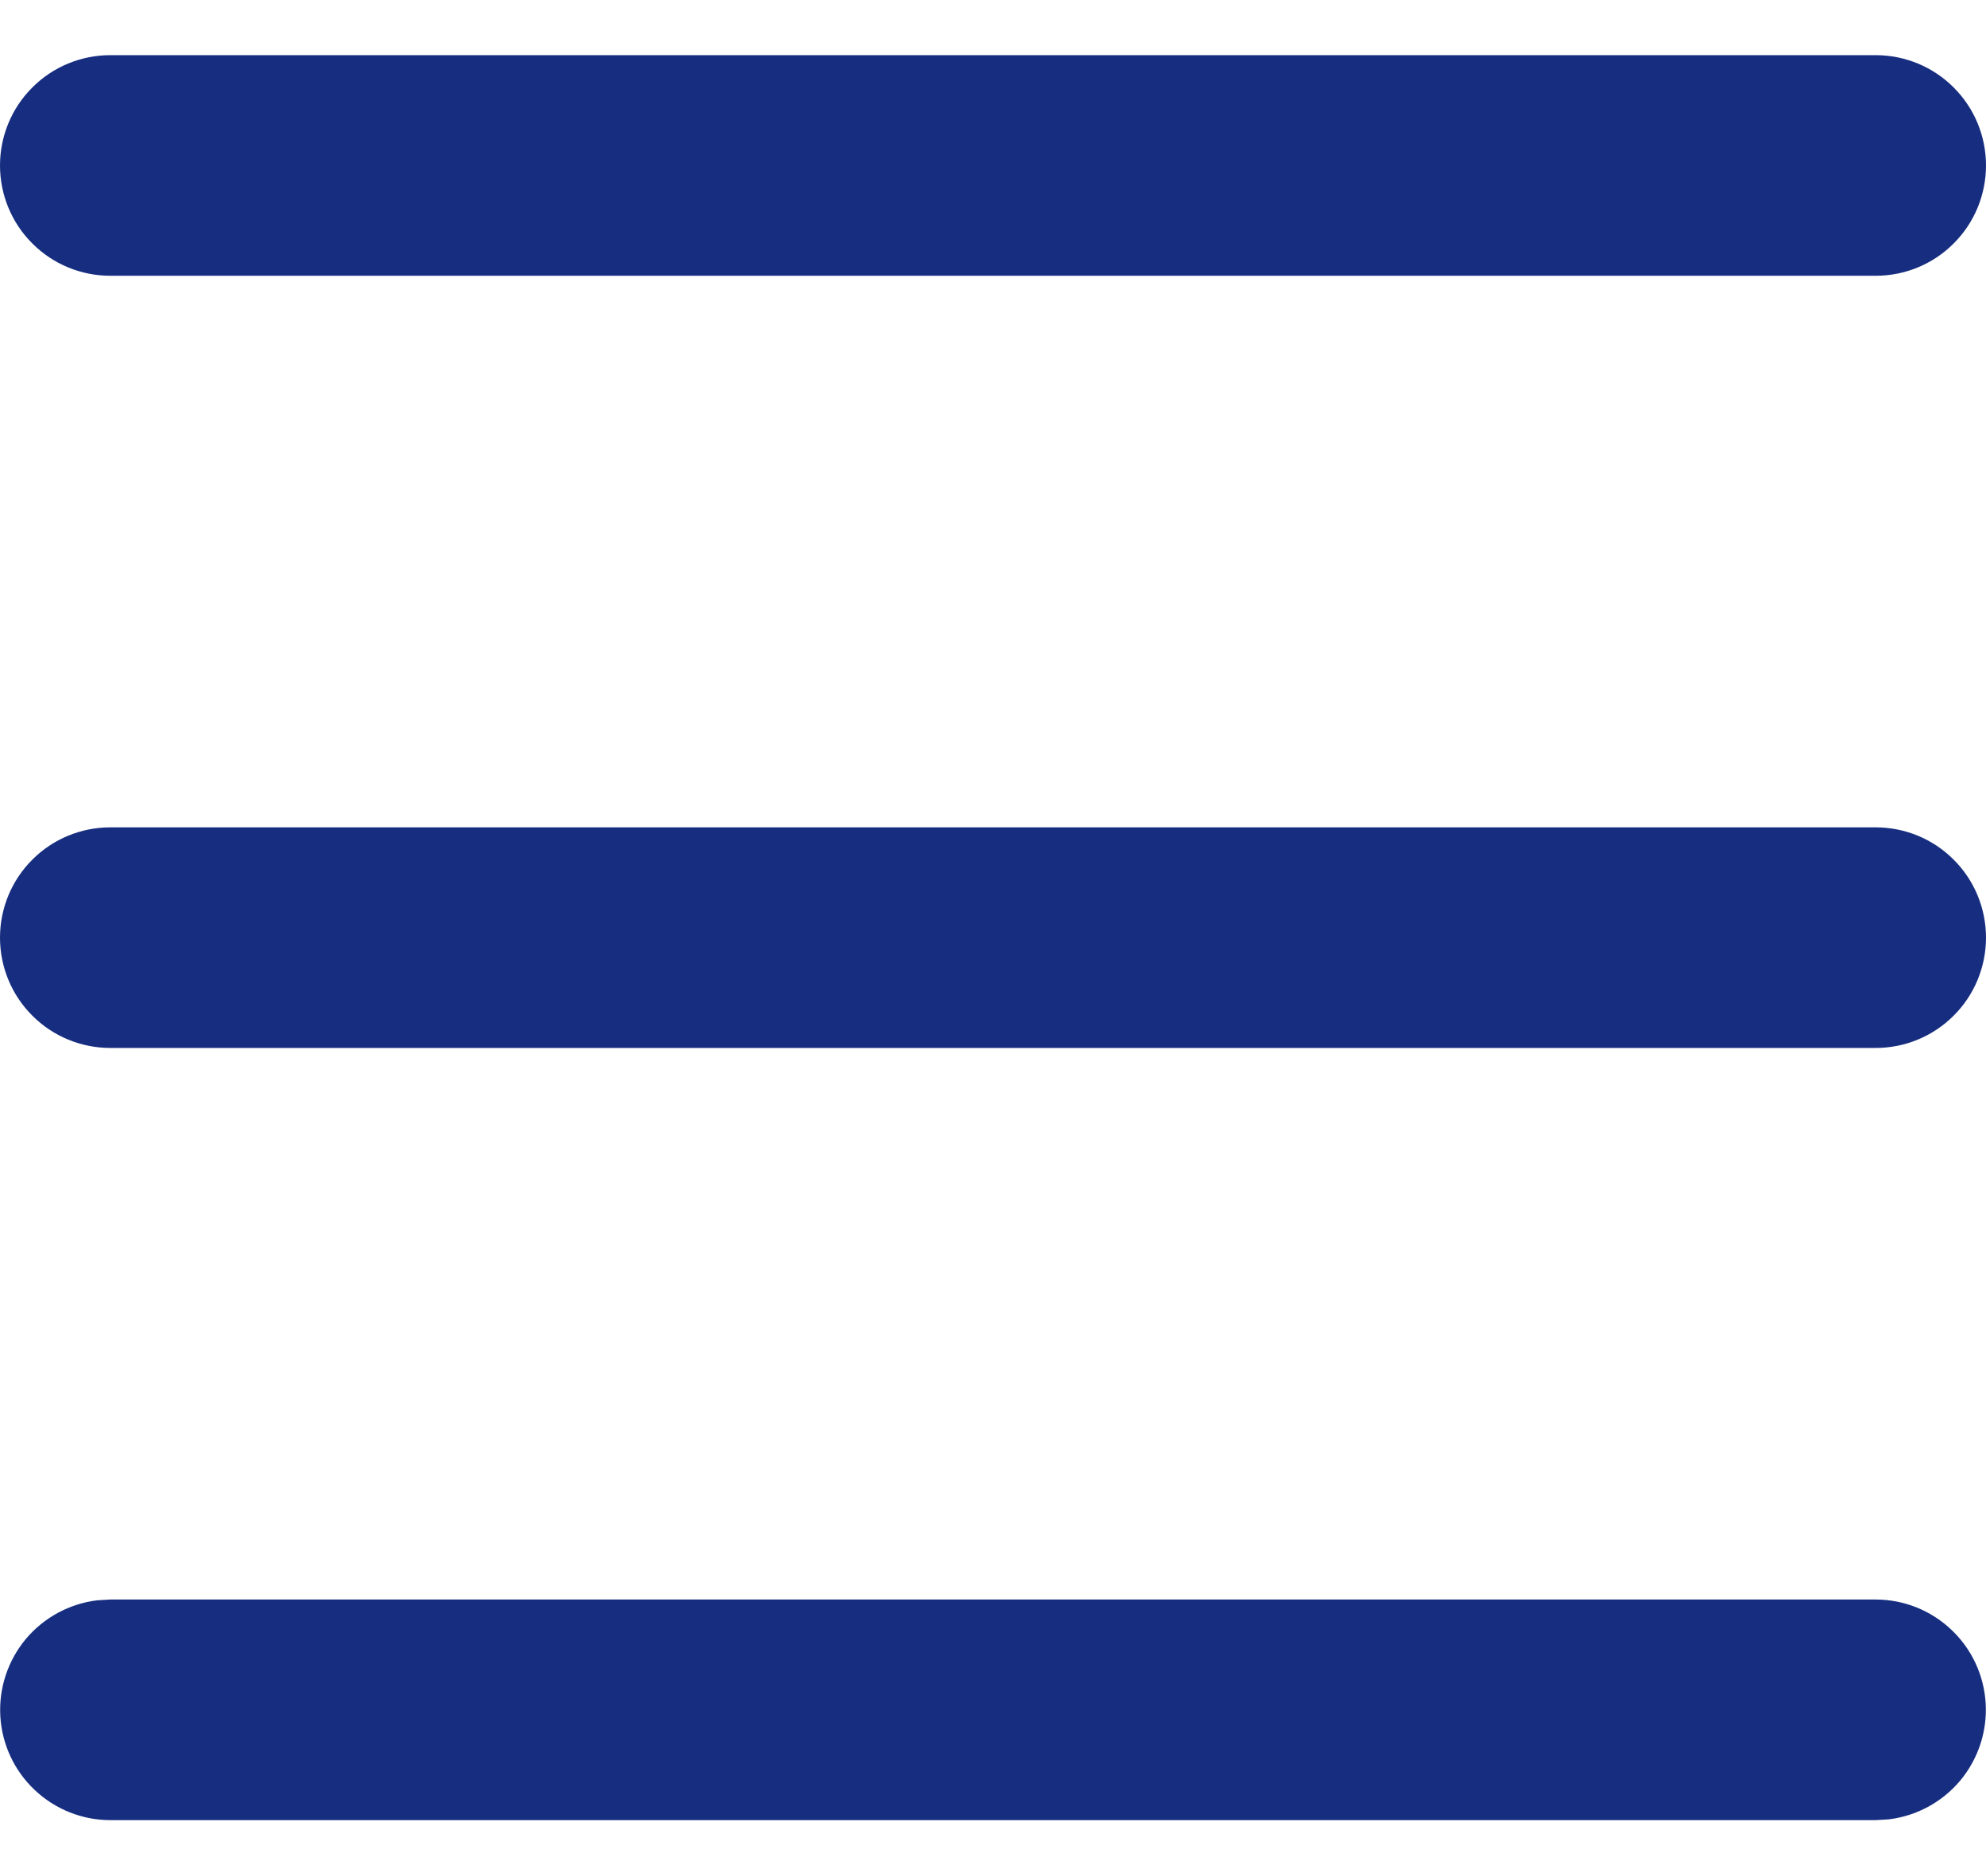
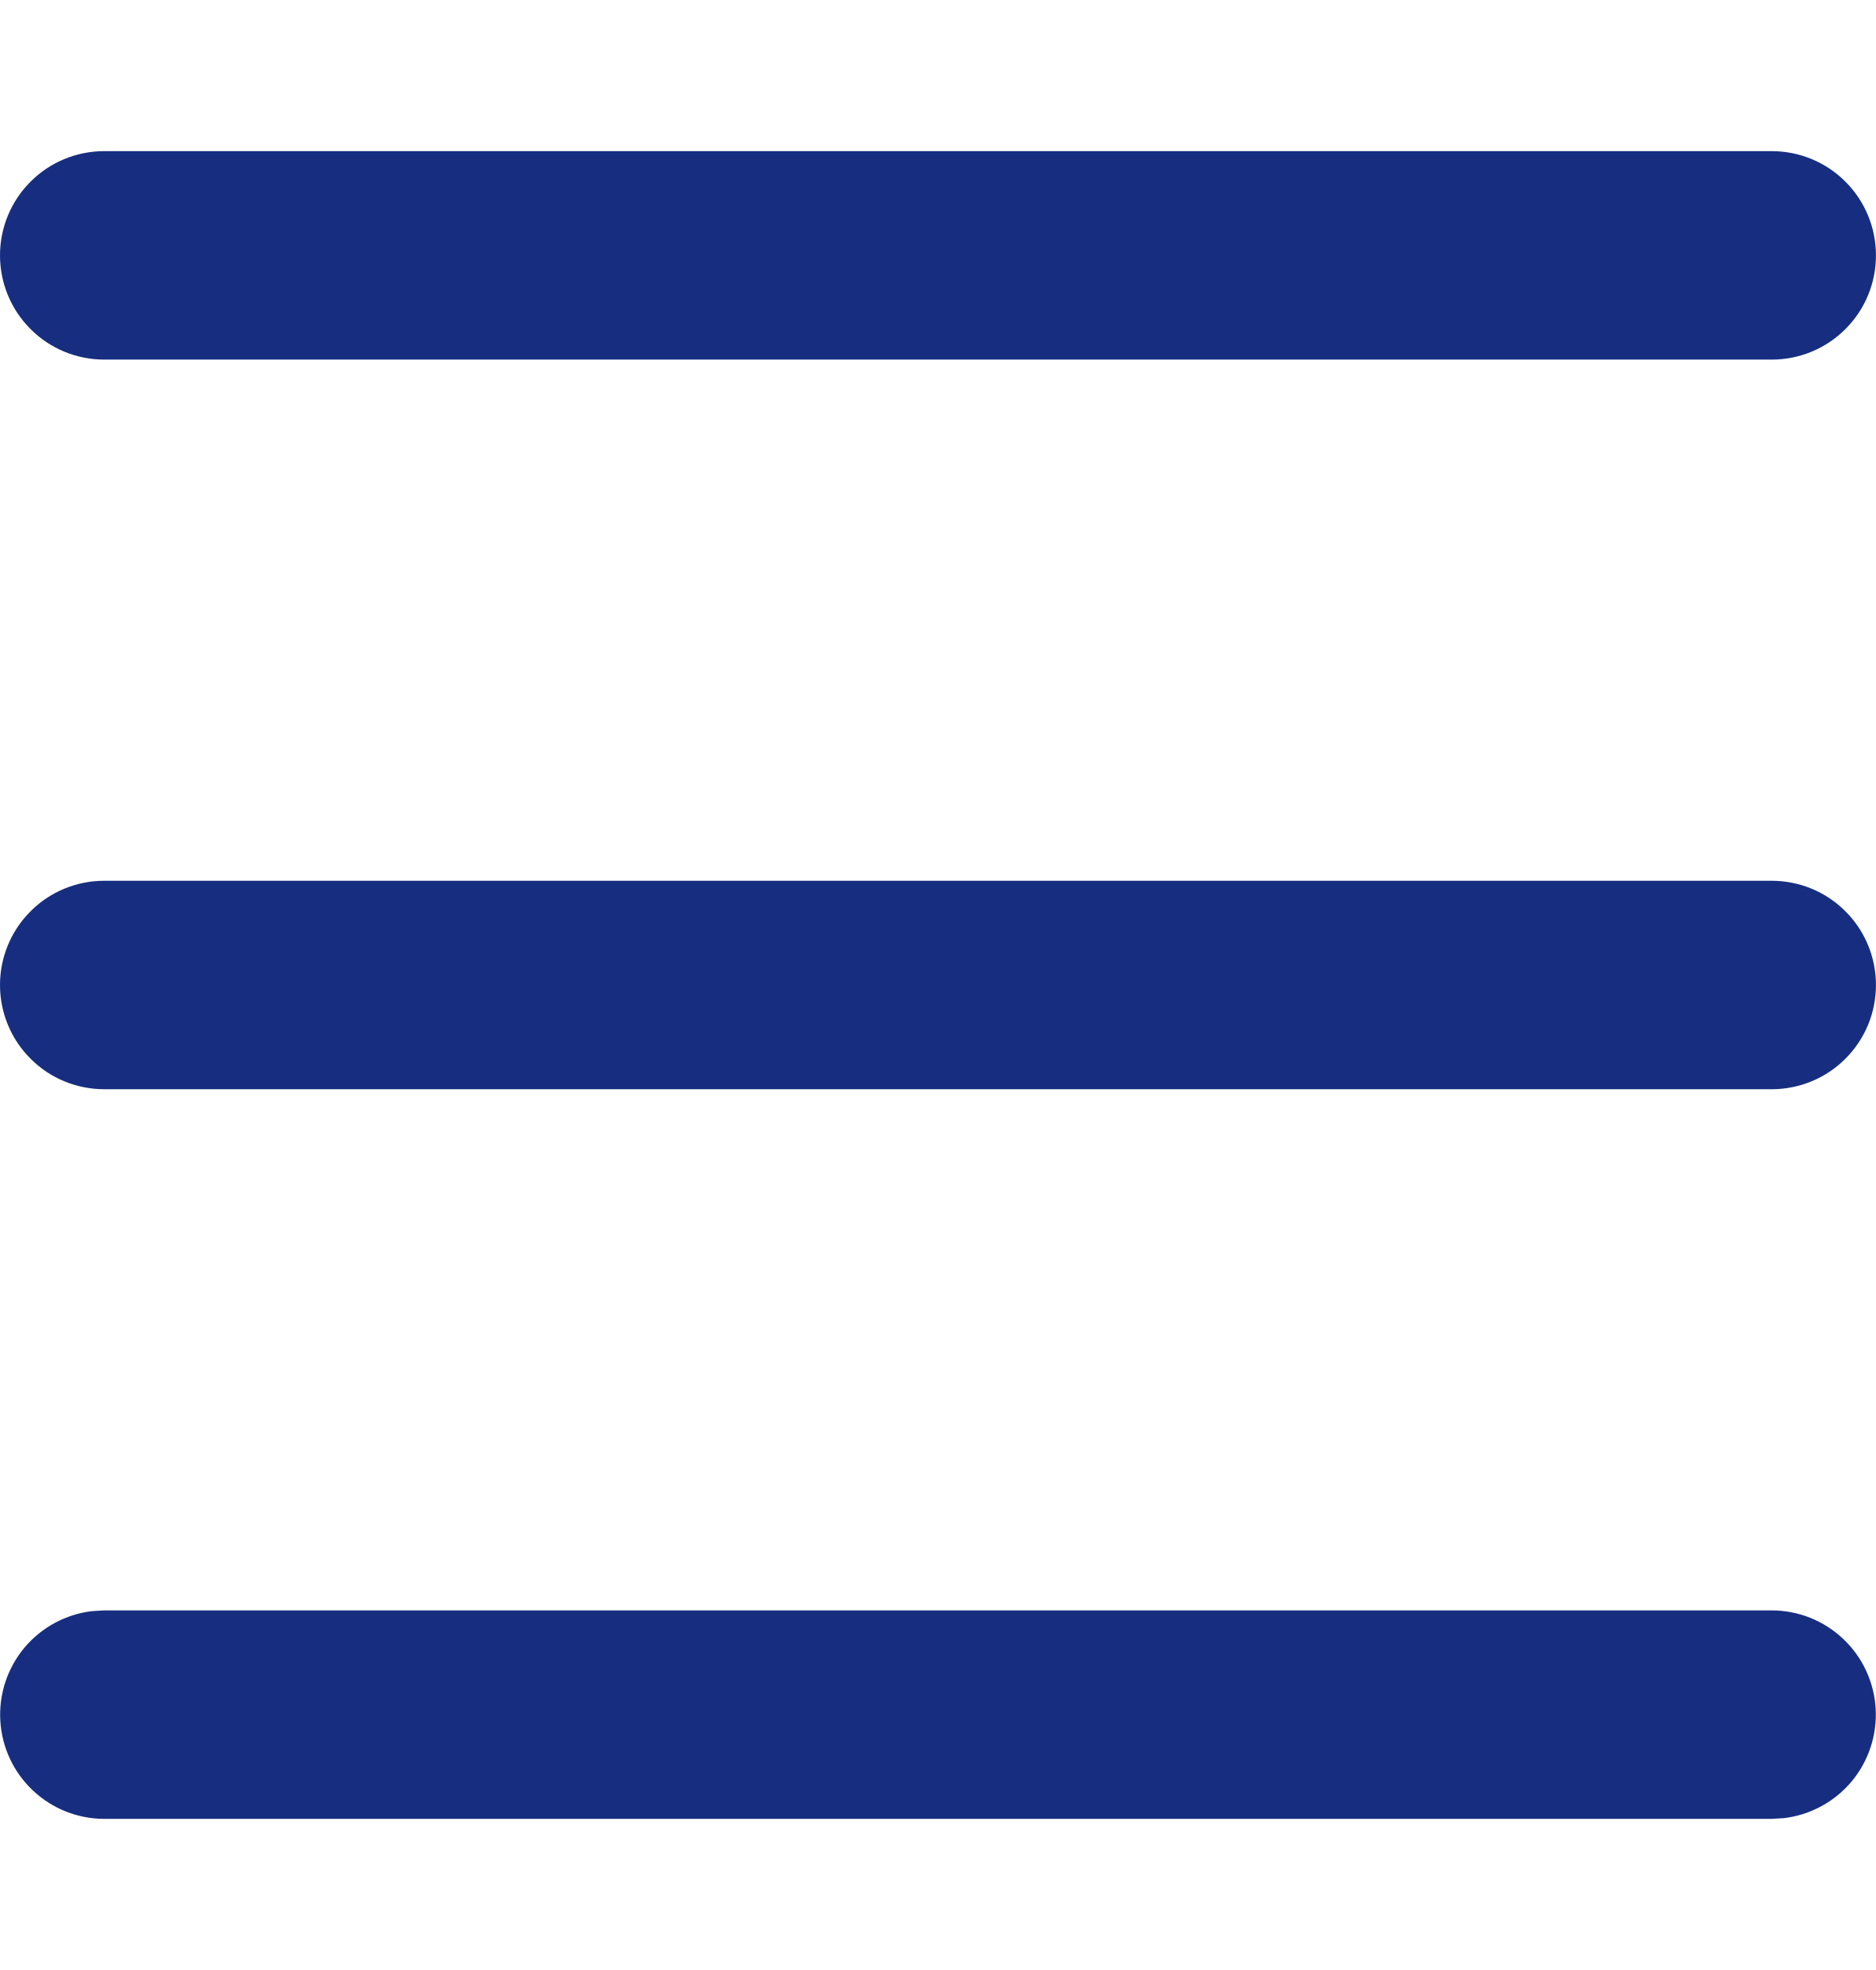
- <svg xmlns="http://www.w3.org/2000/svg" width="18" height="17" viewBox="0 0 18 17" fill="none">
+ <svg xmlns="http://www.w3.org/2000/svg" width="20" height="21" viewBox="0 0 18 17" fill="none">
  <path d="M17 14.5C17.255 14.5 17.5 14.598 17.685 14.773C17.871 14.948 17.982 15.187 17.997 15.441C18.012 15.696 17.929 15.946 17.766 16.142C17.602 16.337 17.37 16.463 17.117 16.493L17 16.5H1C0.745 16.5 0.5 16.402 0.315 16.227C0.129 16.052 0.018 15.813 0.003 15.559C-0.012 15.304 0.071 15.054 0.234 14.858C0.398 14.663 0.63 14.537 0.883 14.507L1 14.5H17ZM17 7.5C17.265 7.5 17.52 7.605 17.707 7.793C17.895 7.98 18 8.235 18 8.5C18 8.765 17.895 9.02 17.707 9.207C17.52 9.395 17.265 9.5 17 9.5H1C0.735 9.5 0.48 9.395 0.293 9.207C0.105 9.02 0 8.765 0 8.5C0 8.235 0.105 7.98 0.293 7.793C0.48 7.605 0.735 7.5 1 7.5H17ZM17 0.5C17.265 0.5 17.52 0.605 17.707 0.793C17.895 0.98 18 1.235 18 1.5C18 1.765 17.895 2.02 17.707 2.207C17.52 2.395 17.265 2.5 17 2.5H1C0.735 2.5 0.48 2.395 0.293 2.207C0.105 2.02 0 1.765 0 1.5C0 1.235 0.105 0.98 0.293 0.793C0.48 0.605 0.735 0.5 1 0.5H17Z" fill="#172E80" />
</svg>
